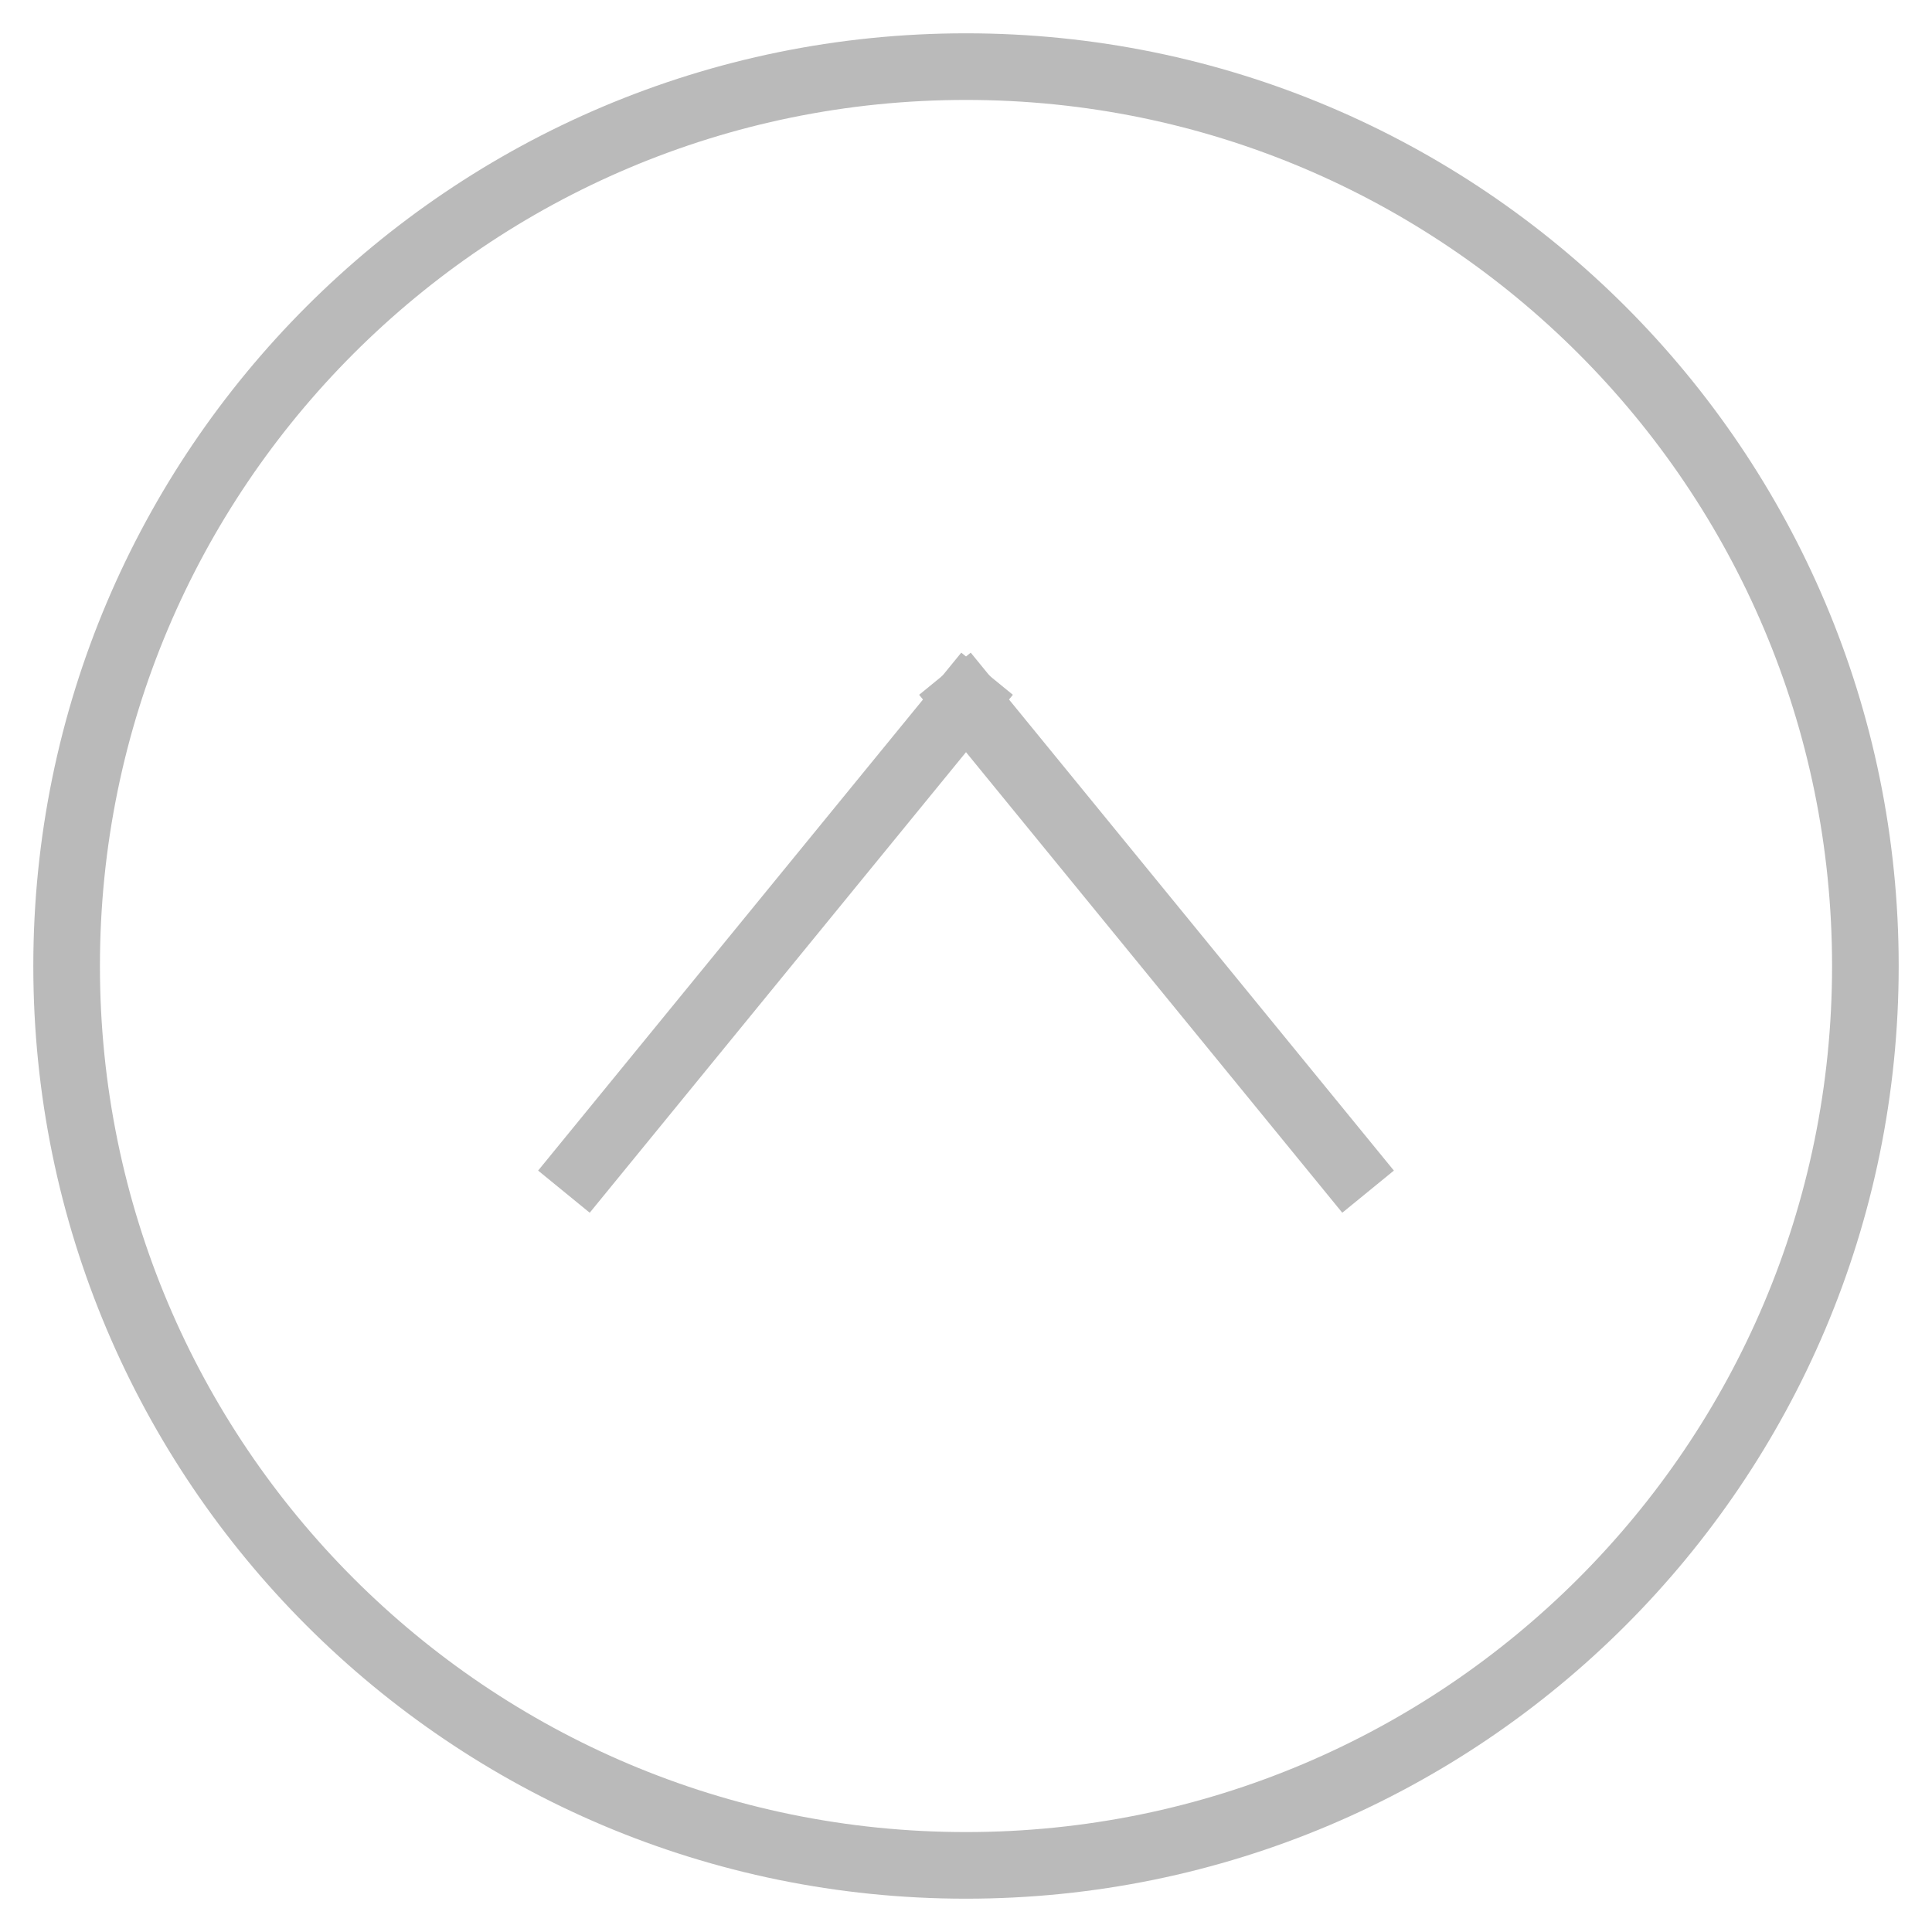
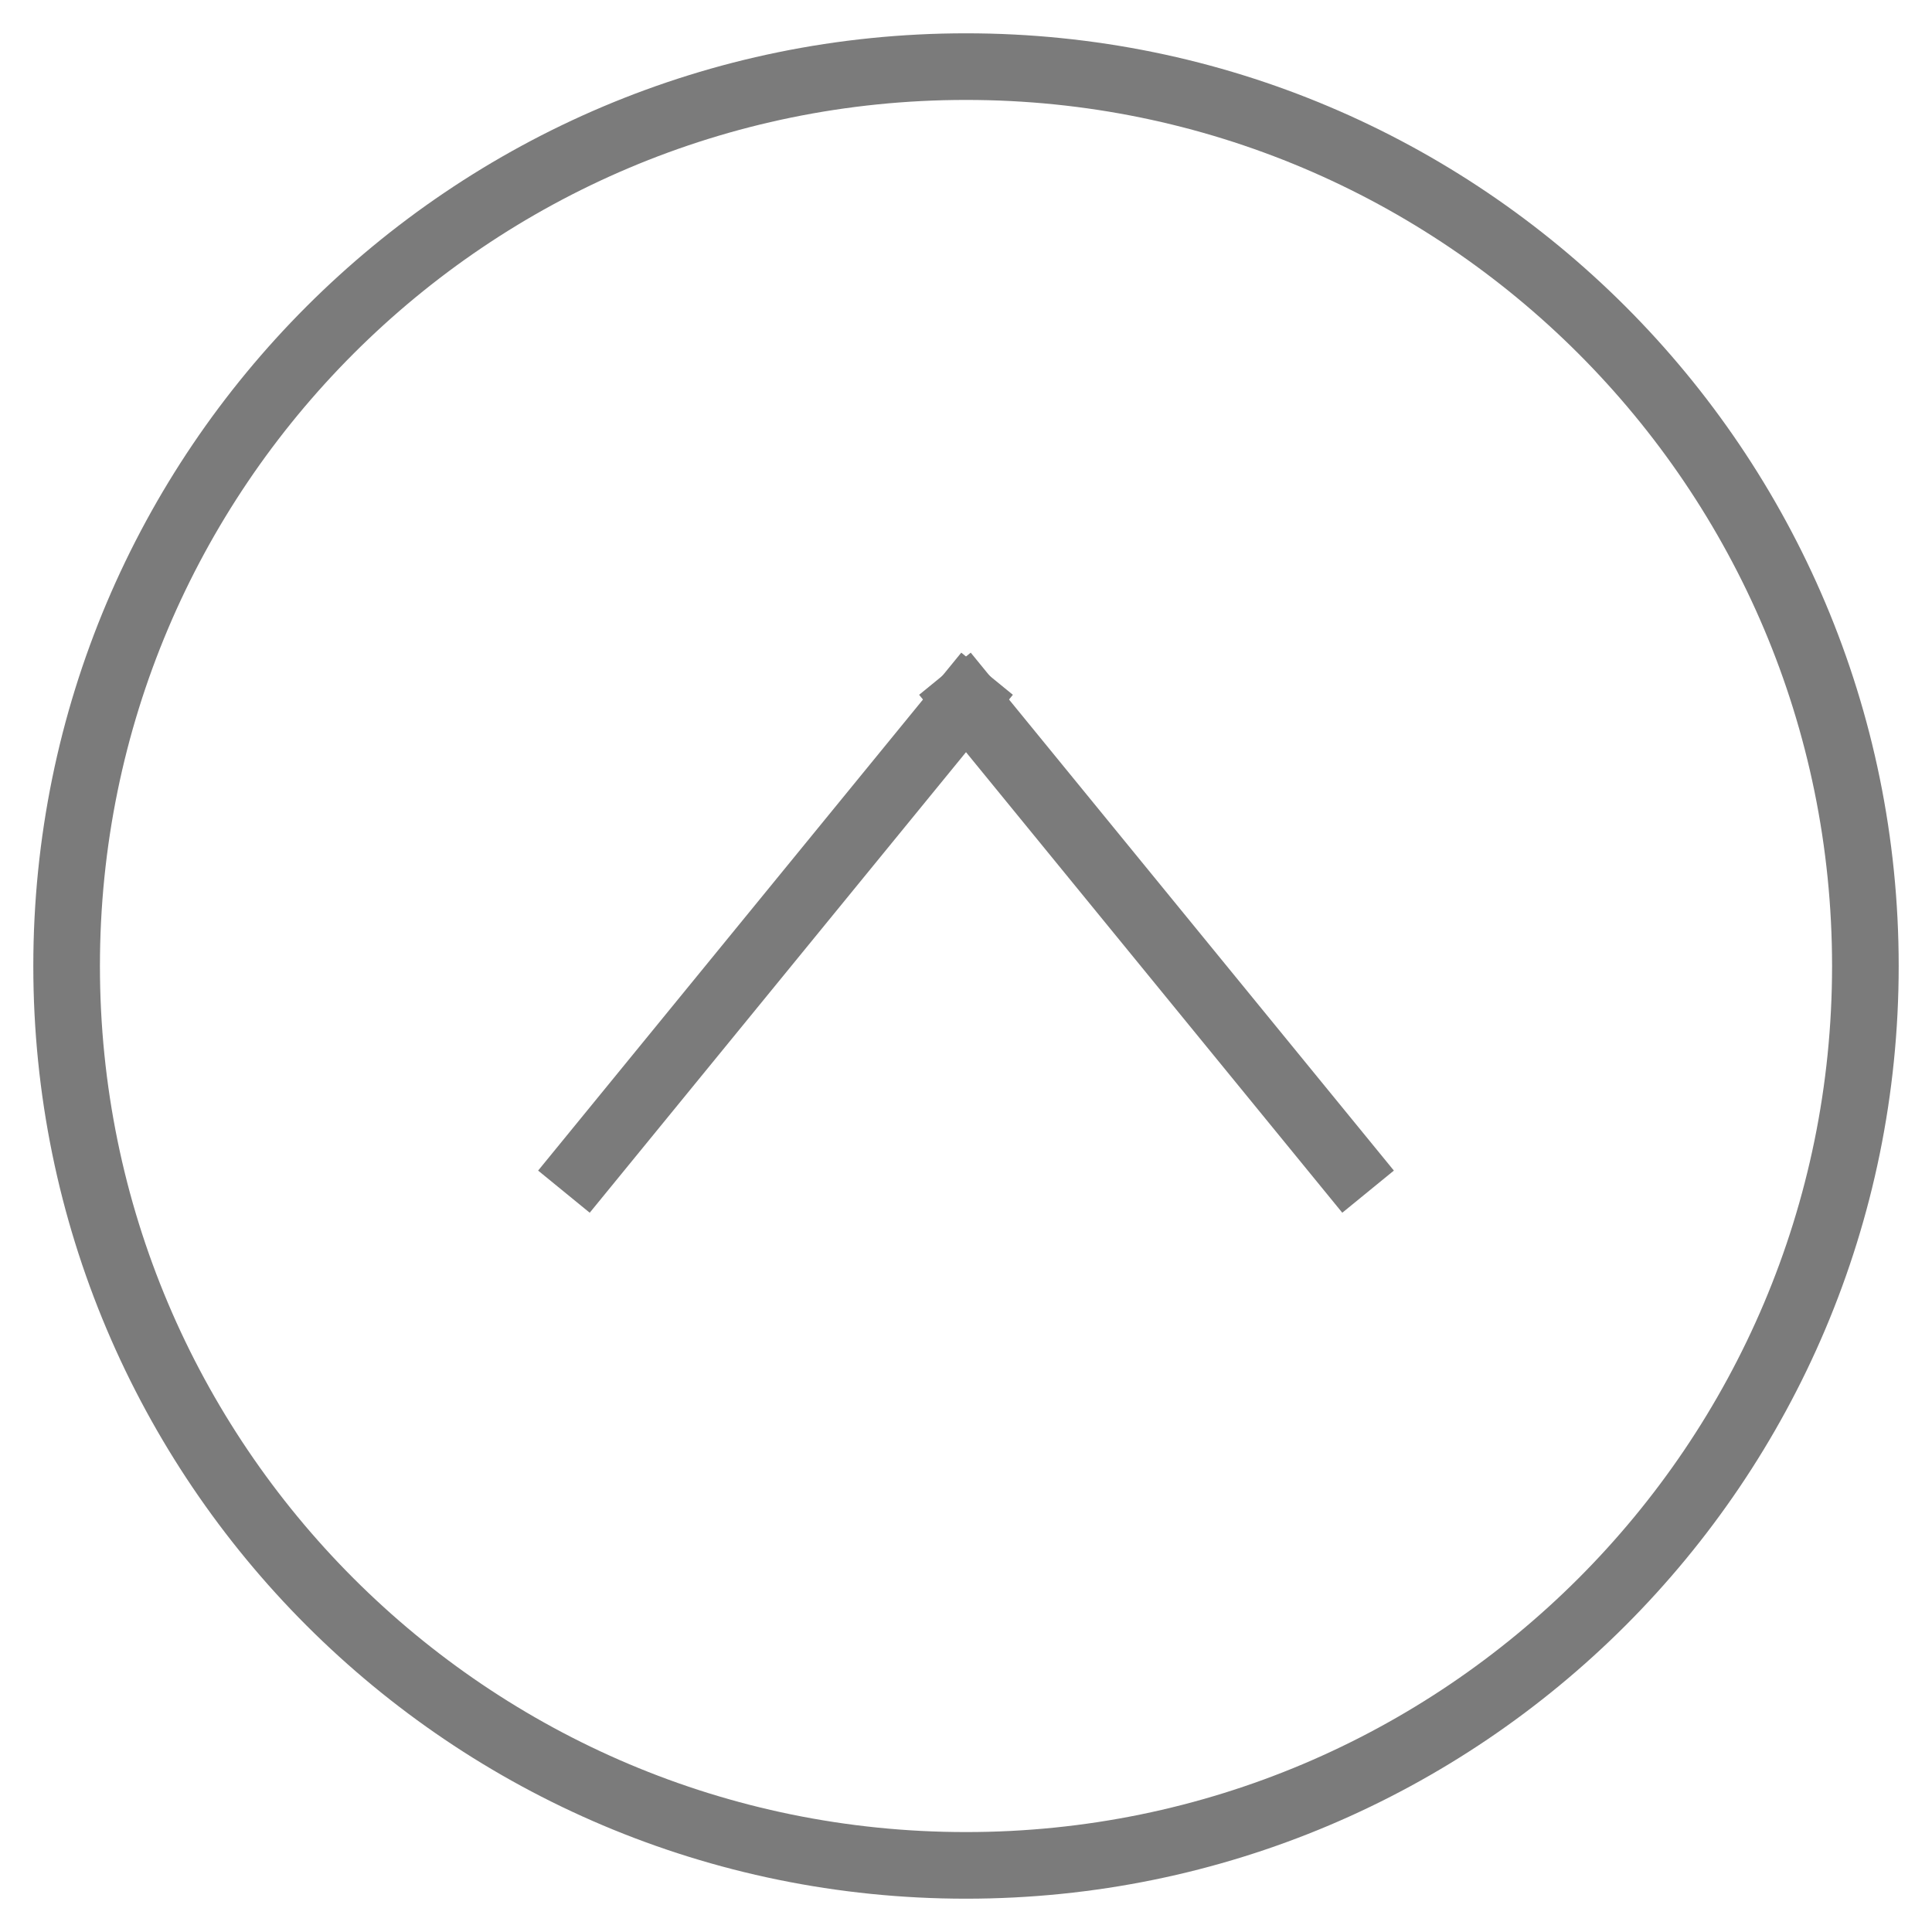
<svg xmlns="http://www.w3.org/2000/svg" width="29px" height="29px" viewBox="0 0 29 29" version="1.1">
  <defs />
  <g id="Page-1" stroke="none" stroke-width="1" fill="none" fill-rule="evenodd">
-     <g id="Oval-2-+-Line-3-+-Line-4" transform="translate(1, 1)" stroke="#BABABA">
+     <g id="Upvote-Hover" transform="translate(1, 1)" stroke="#7B7B7B">
      <circle id="Oval-2" cx="13.5" cy="13.5" r="13.5" />
      <path d="M7.781,16.5 L13.5,9.5" id="Line-3" stroke-linecap="square" />
      <path d="M19.219,16.5 L13.5,9.5" id="Line-4" stroke-linecap="square" />
    </g>
  </g>
</svg>
